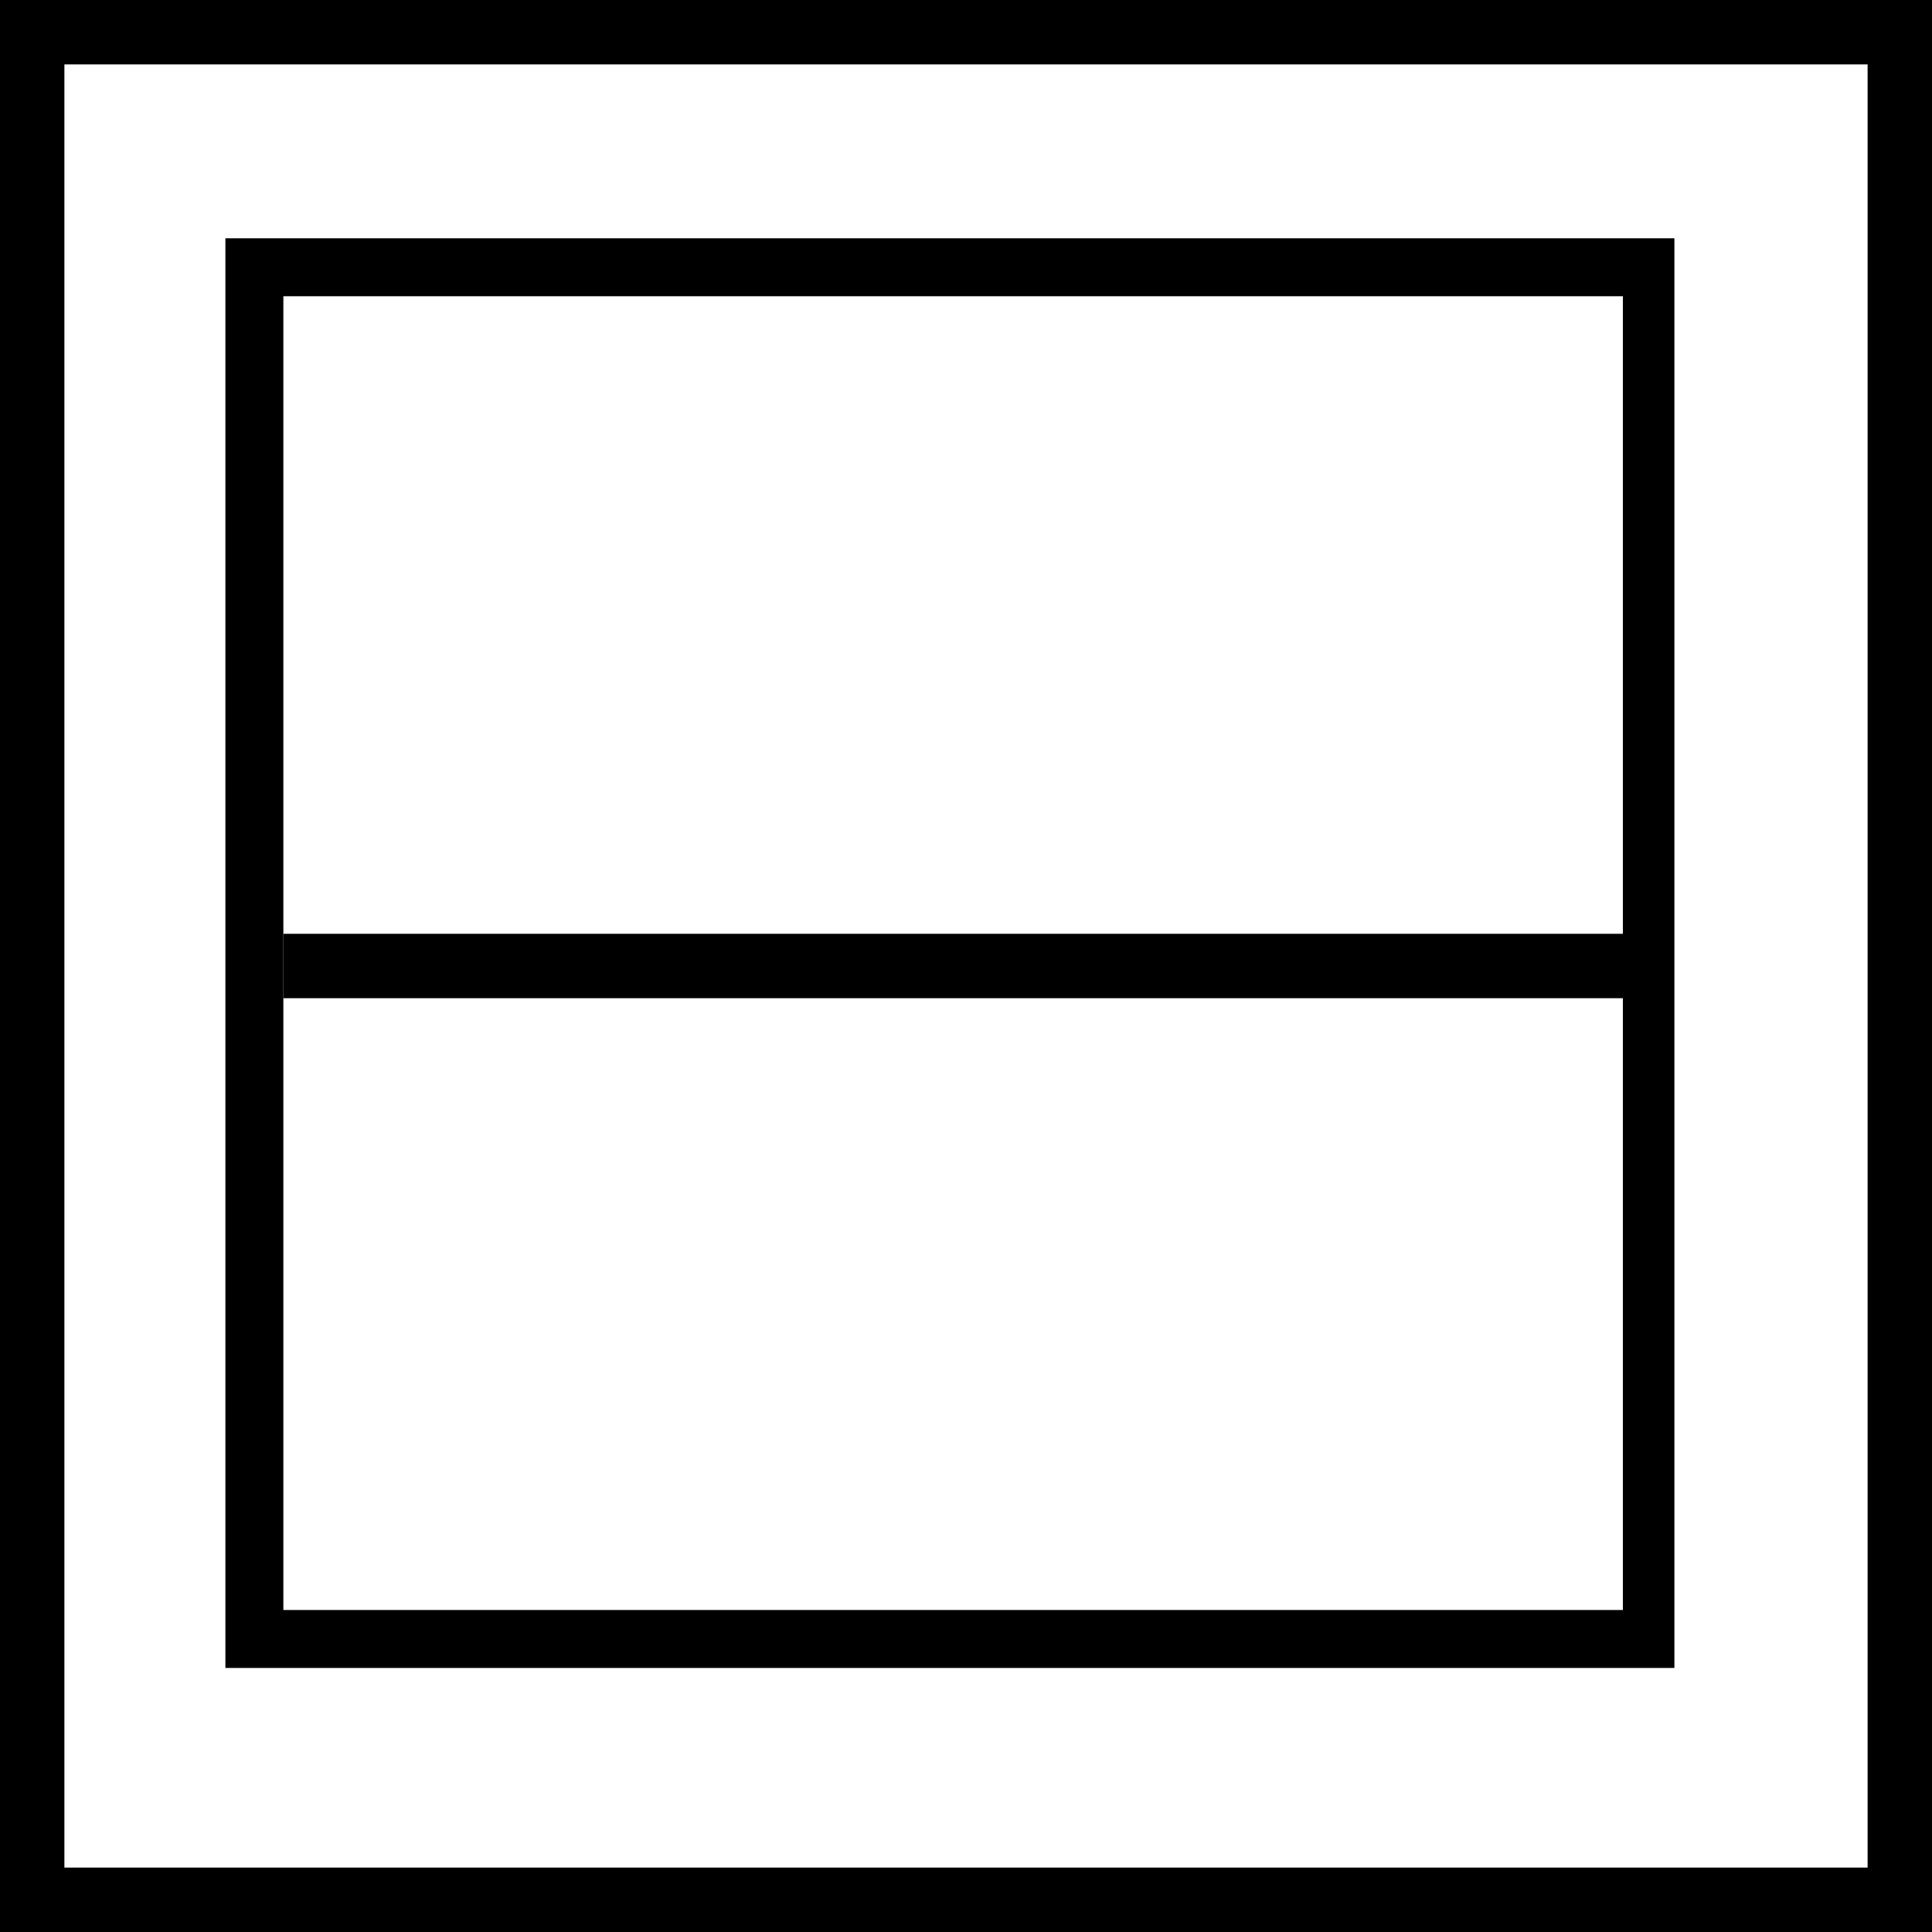
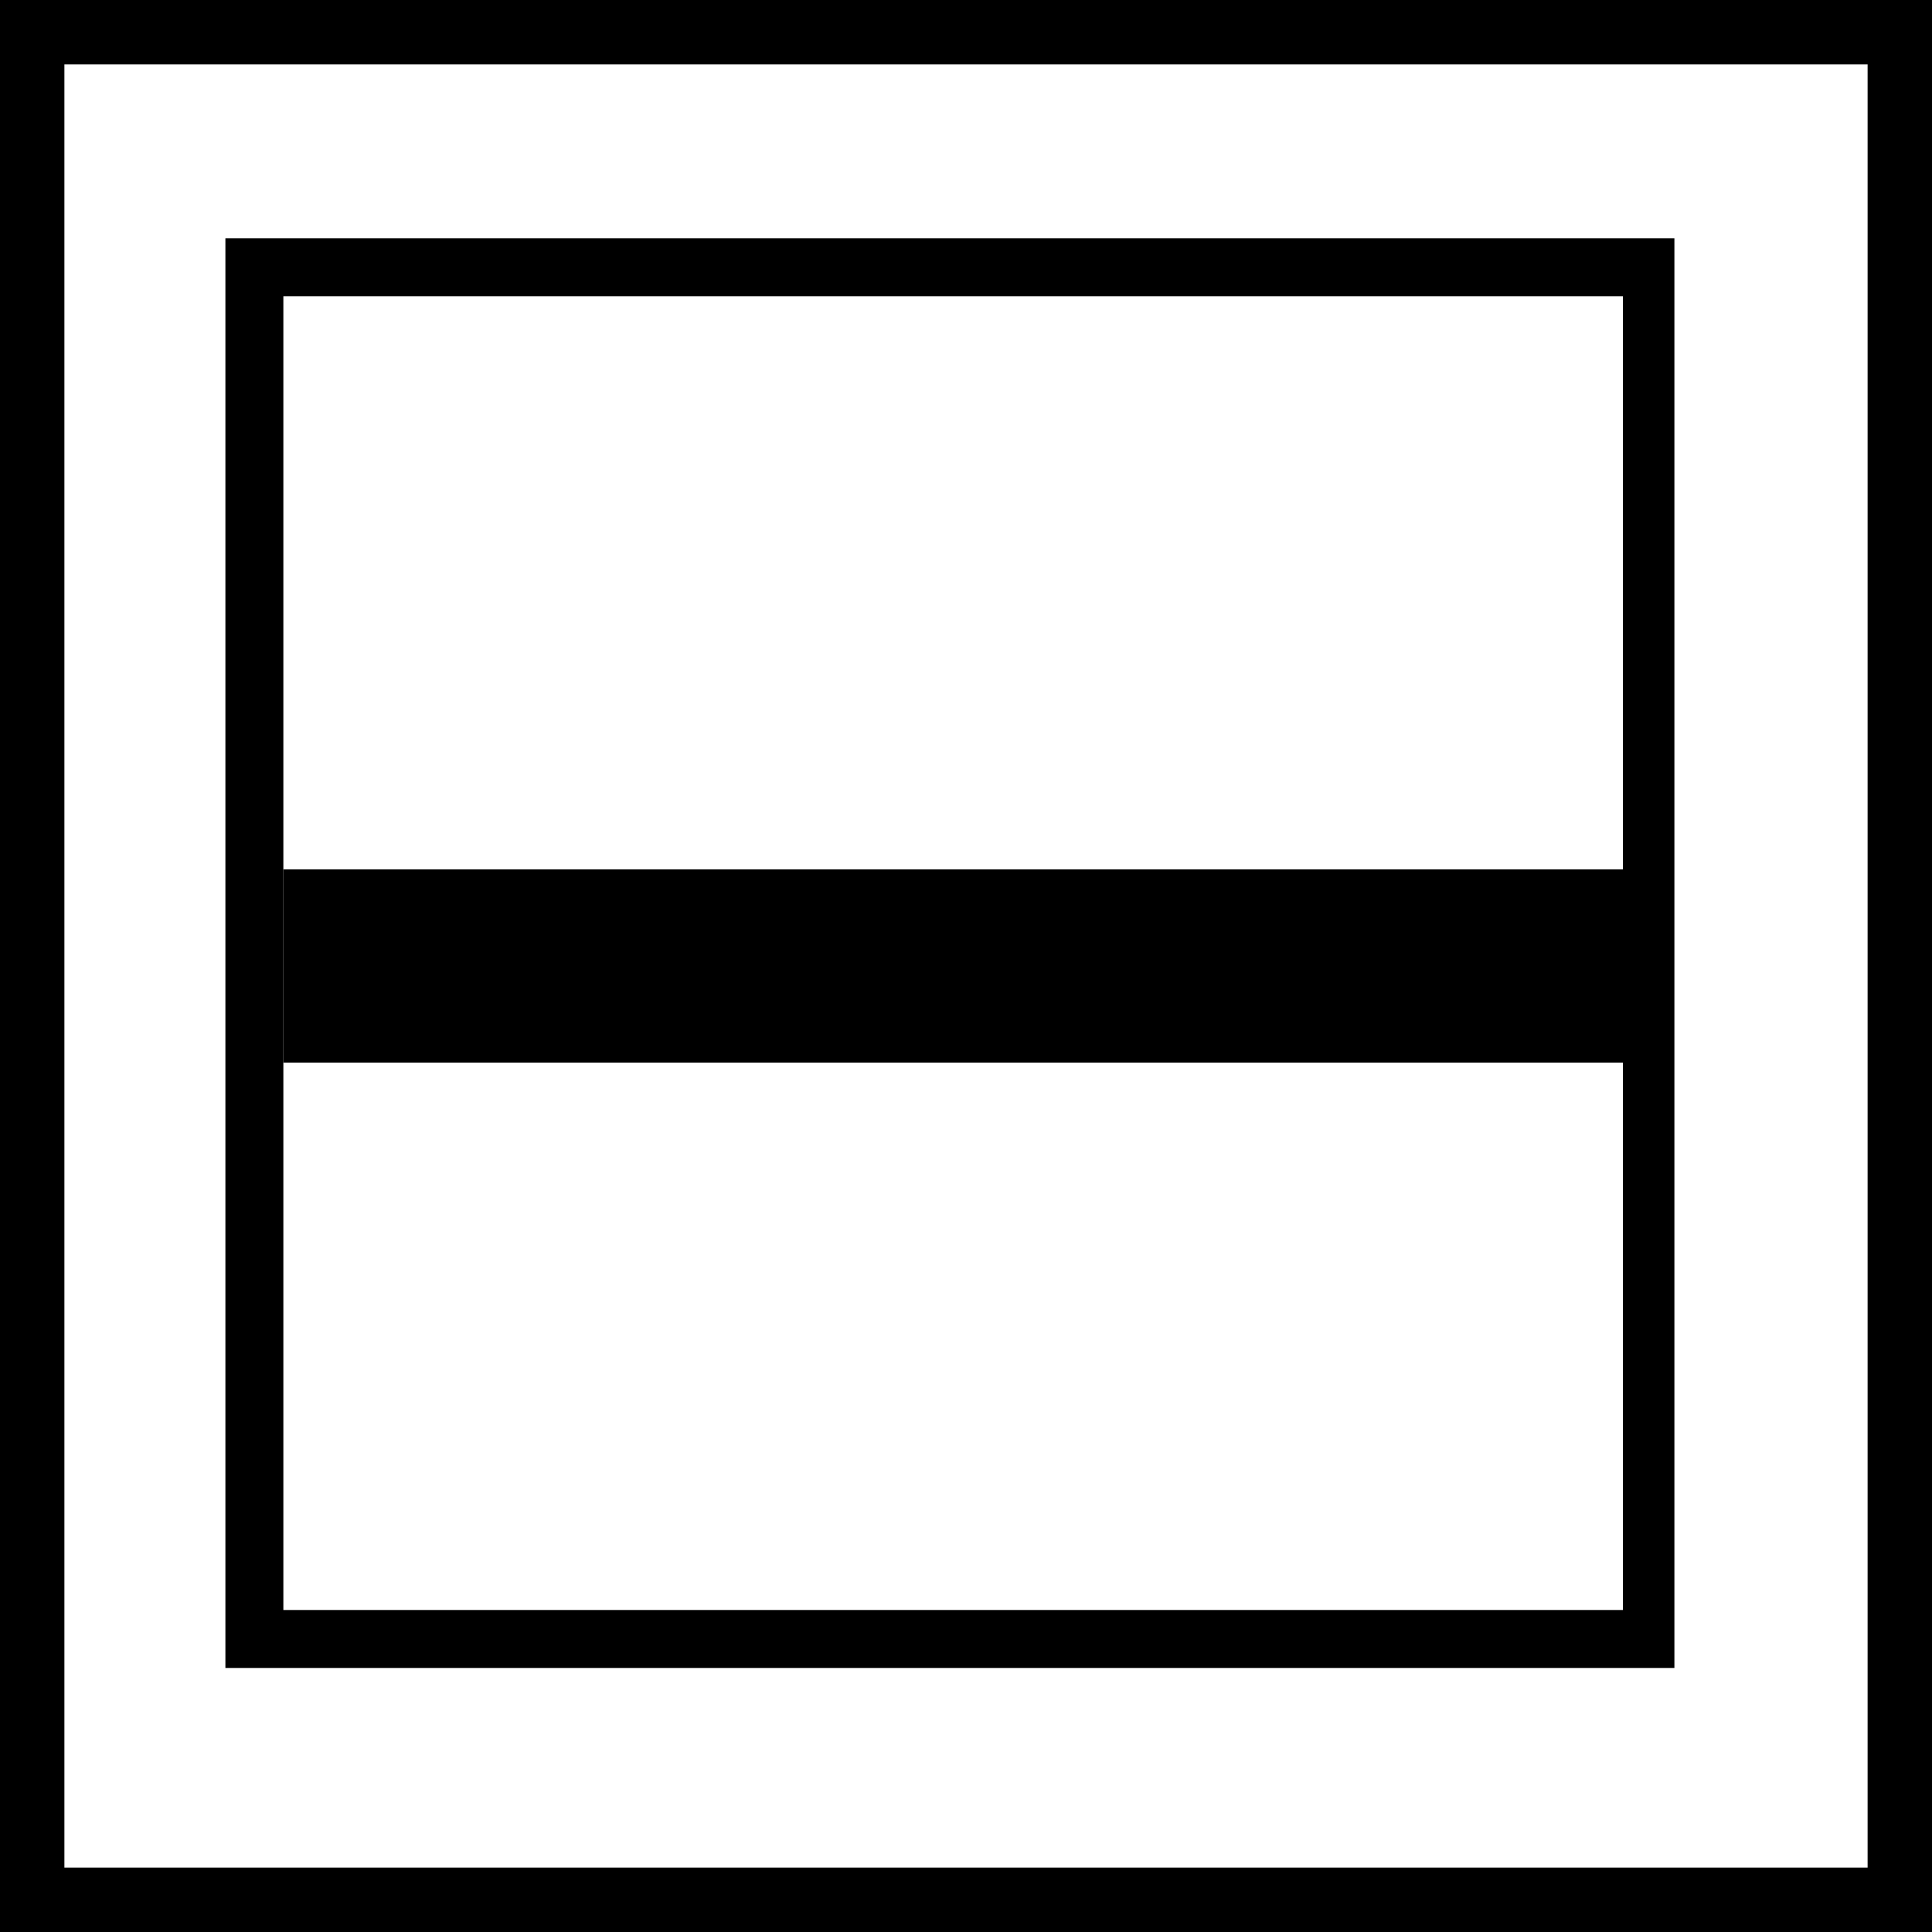
<svg xmlns="http://www.w3.org/2000/svg" viewBox="0 0 30 30">
  <g>
    <path d="M30,30H0V0h30V30z M1,29H29V1H1V29z" />
    <path d="M26,25.9H3.5V3.7H26V25.9z M4.4,25h20.8V4.6H4.4V25z" />
-     <path d="M4.4,14.5H25.2V15.5H4.4z" />
+     <path d="M4.4,13.5H25.2V16.5H4.4z" />
  </g>
</svg>
